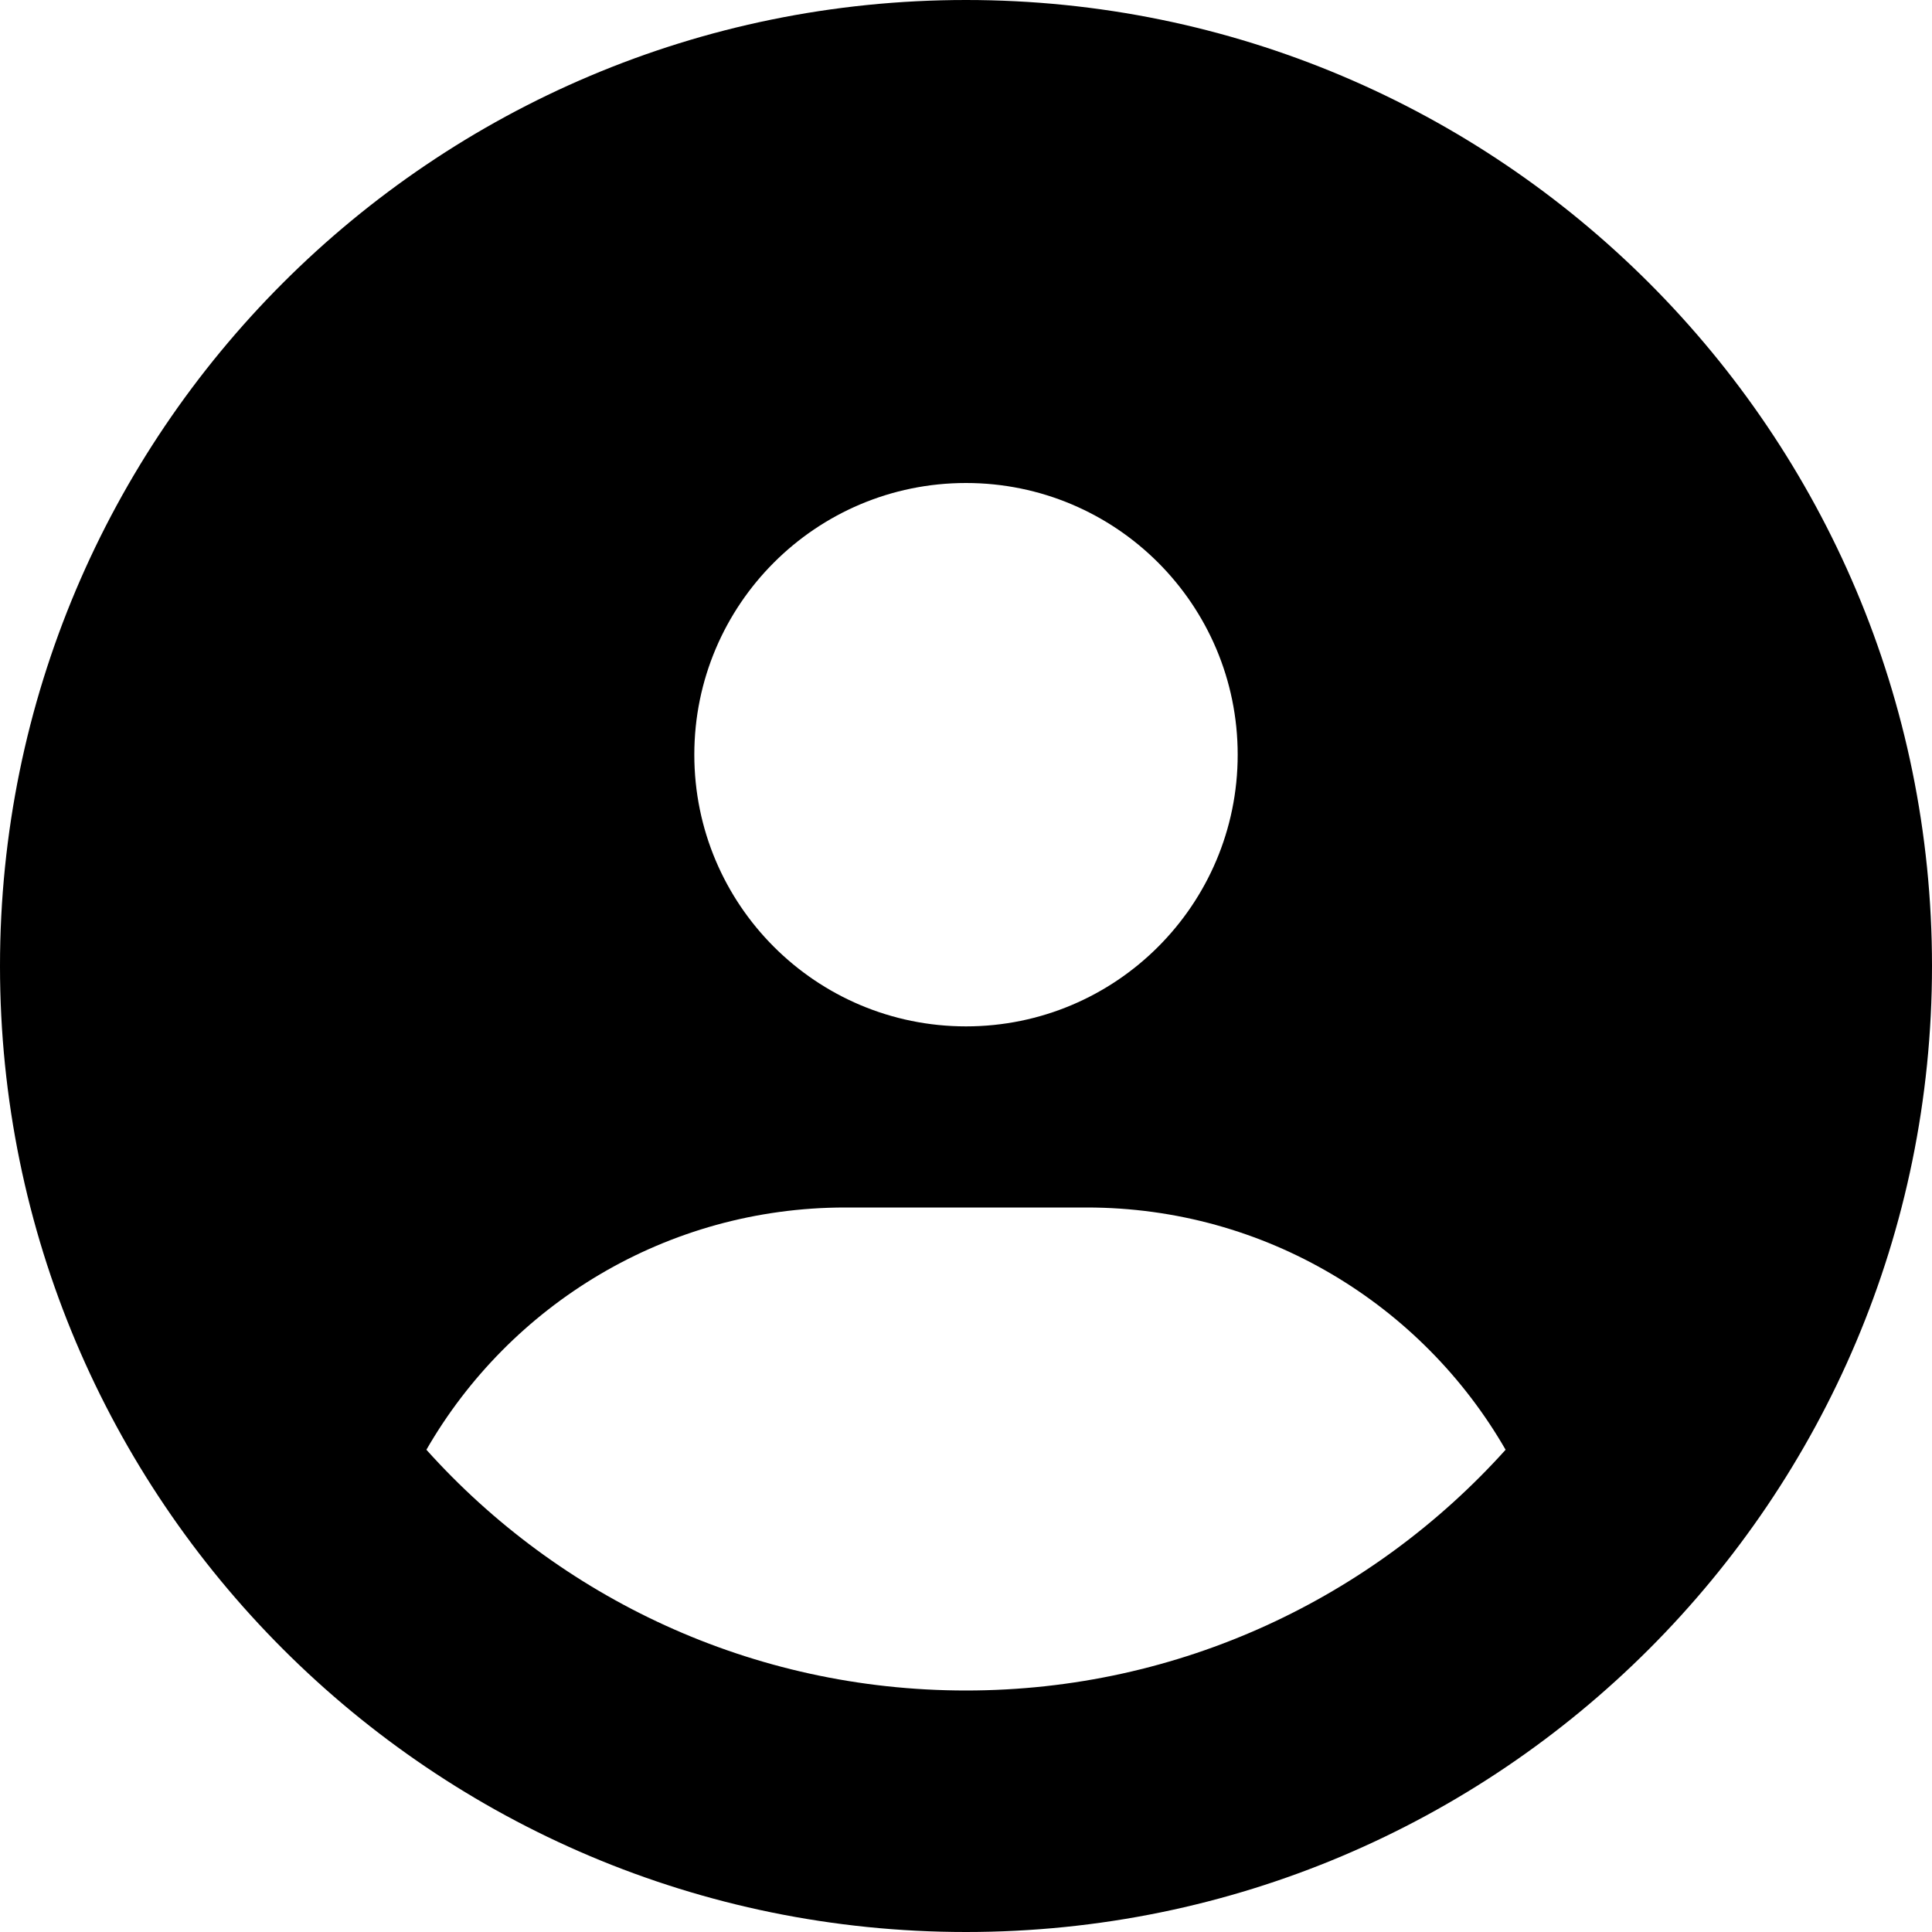
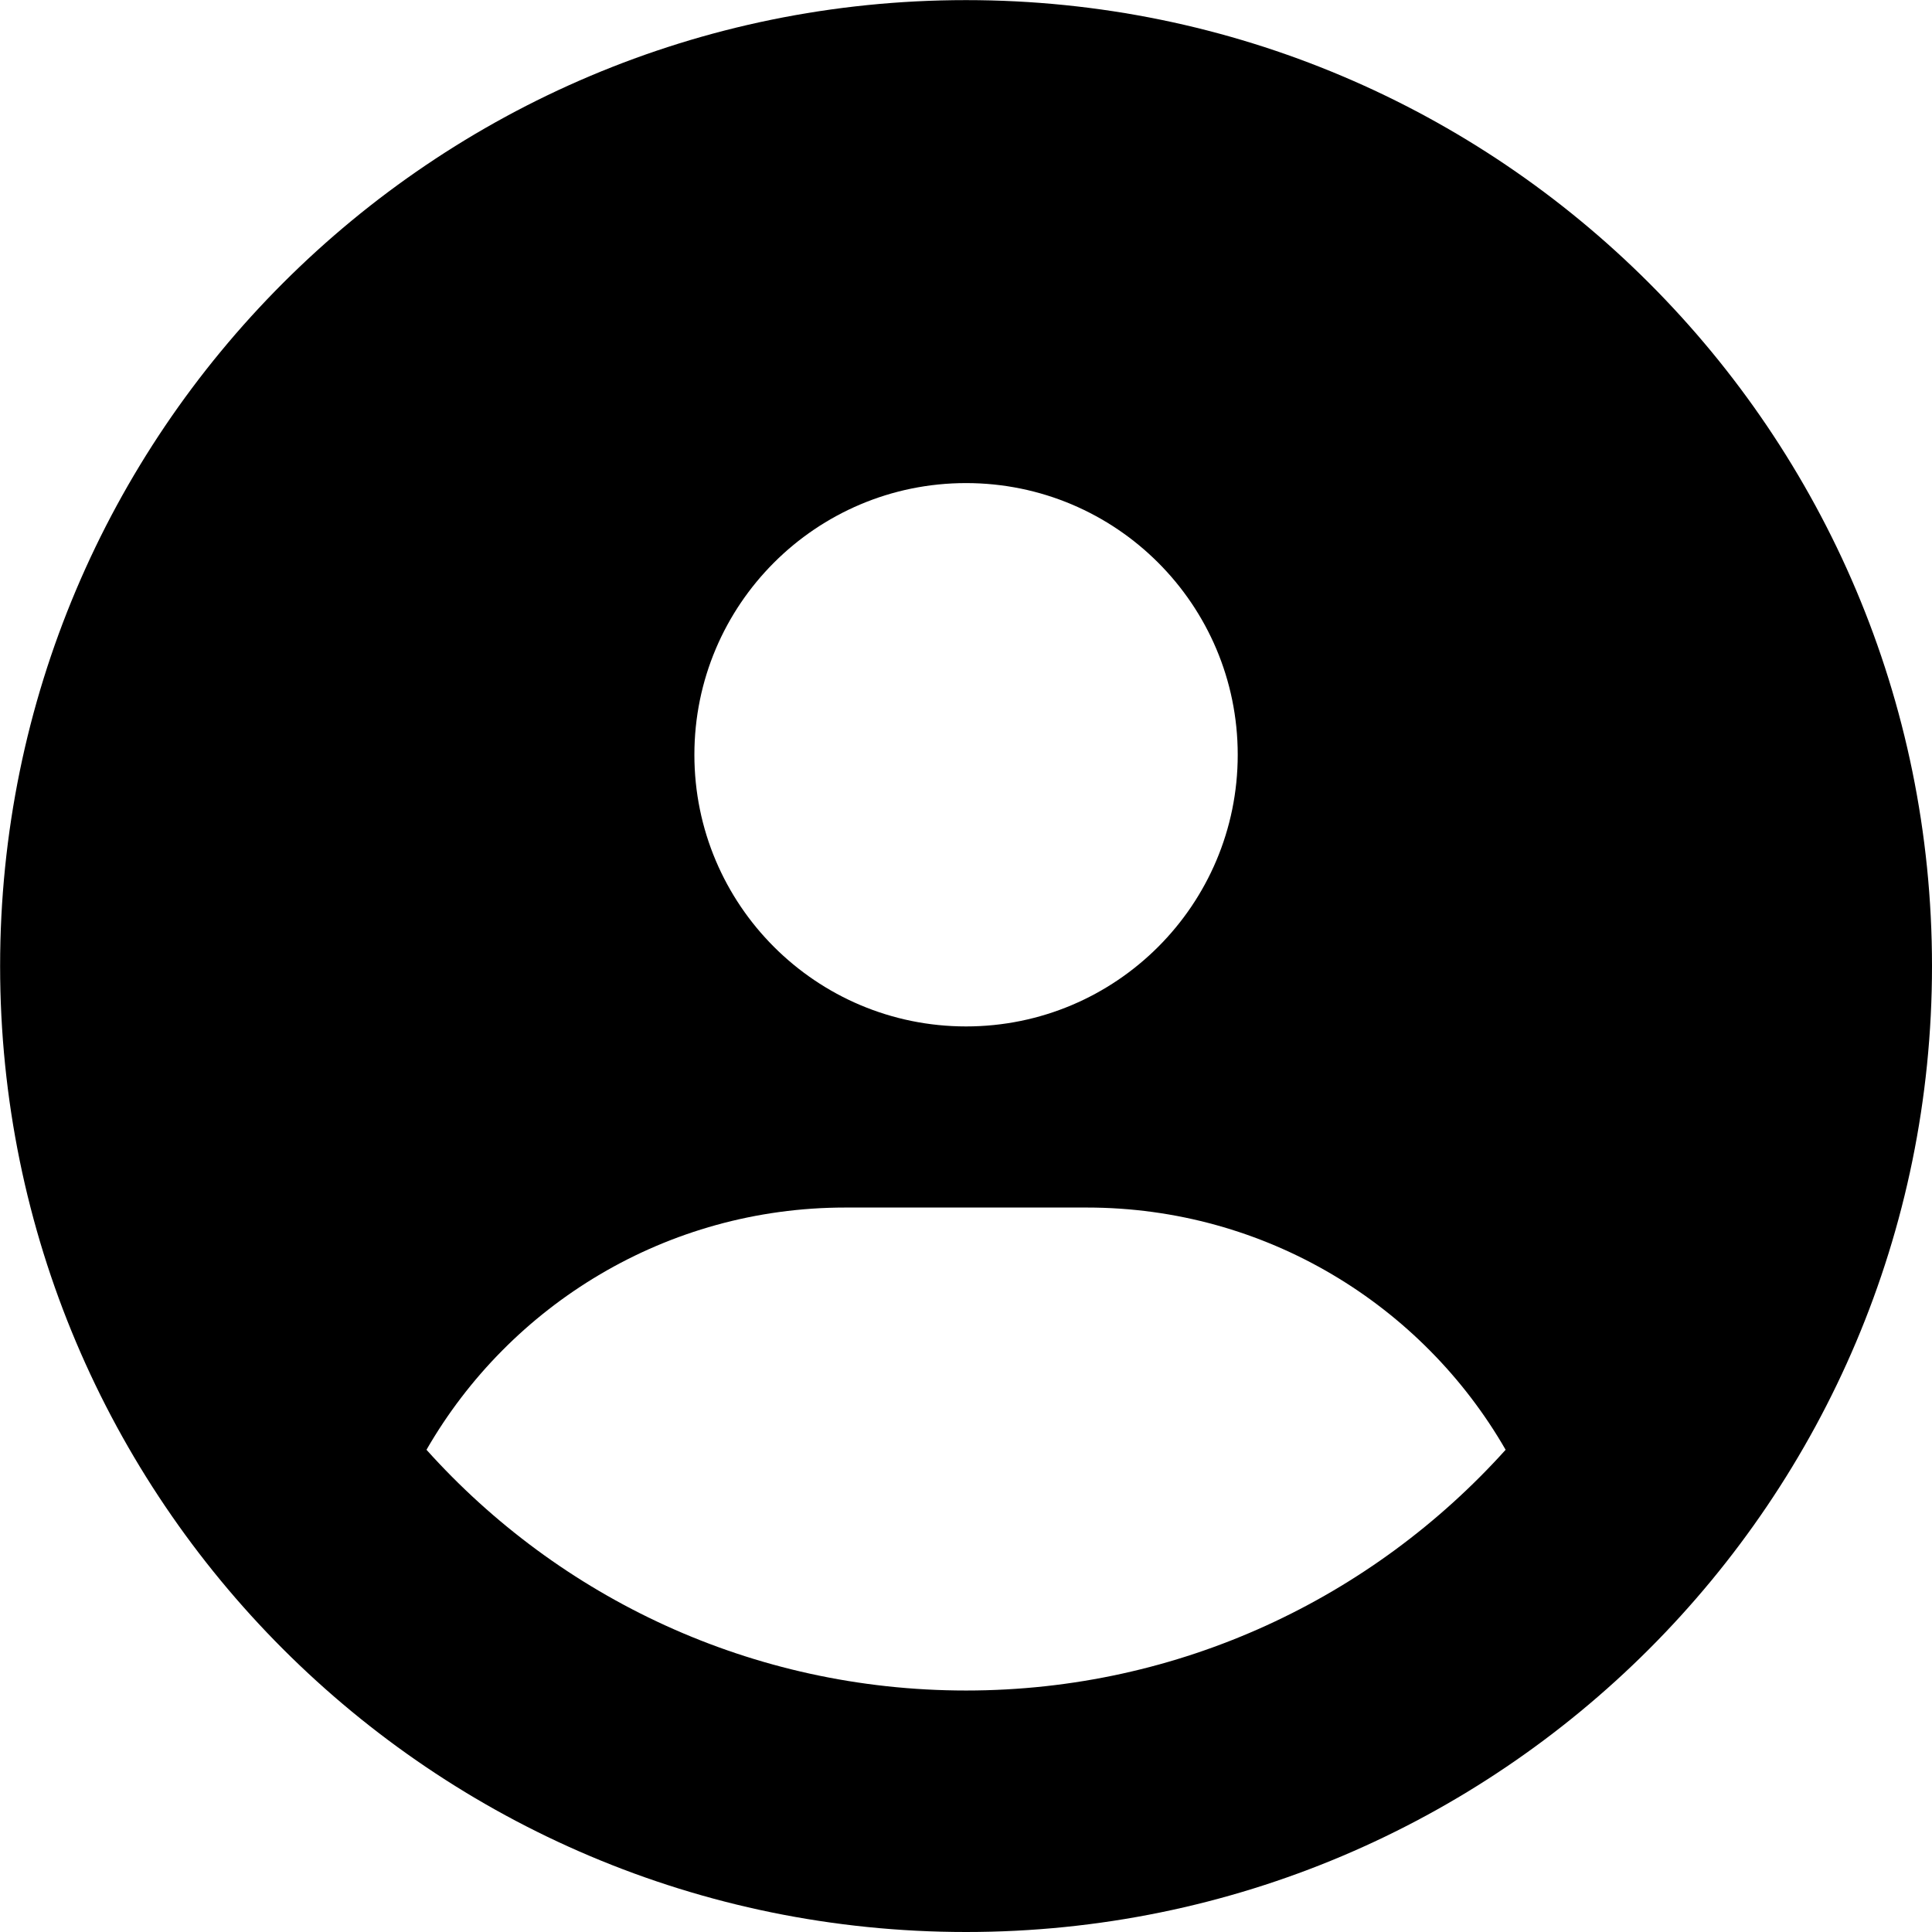
- <svg xmlns="http://www.w3.org/2000/svg" viewBox="0 0 512 512">
+ <svg xmlns="http://www.w3.org/2000/svg" viewBox="-0.03 -0.03 512.03 512.03">
  <path d="M399 384.2C376.9 345.8 335.4 320 288 320l-64 0c-47.4 0-88.9 25.8-111 64.2c35.2 39.2 86.2 63.8 143 63.8s107.8-24.7 143-63.8zM0 256a256 256 0 1 1 512 0A256 256 0 1 1 0 256zm256 16a72 72 0 1 0 0-144 72 72 0 1 0 0 144z" />
</svg>
